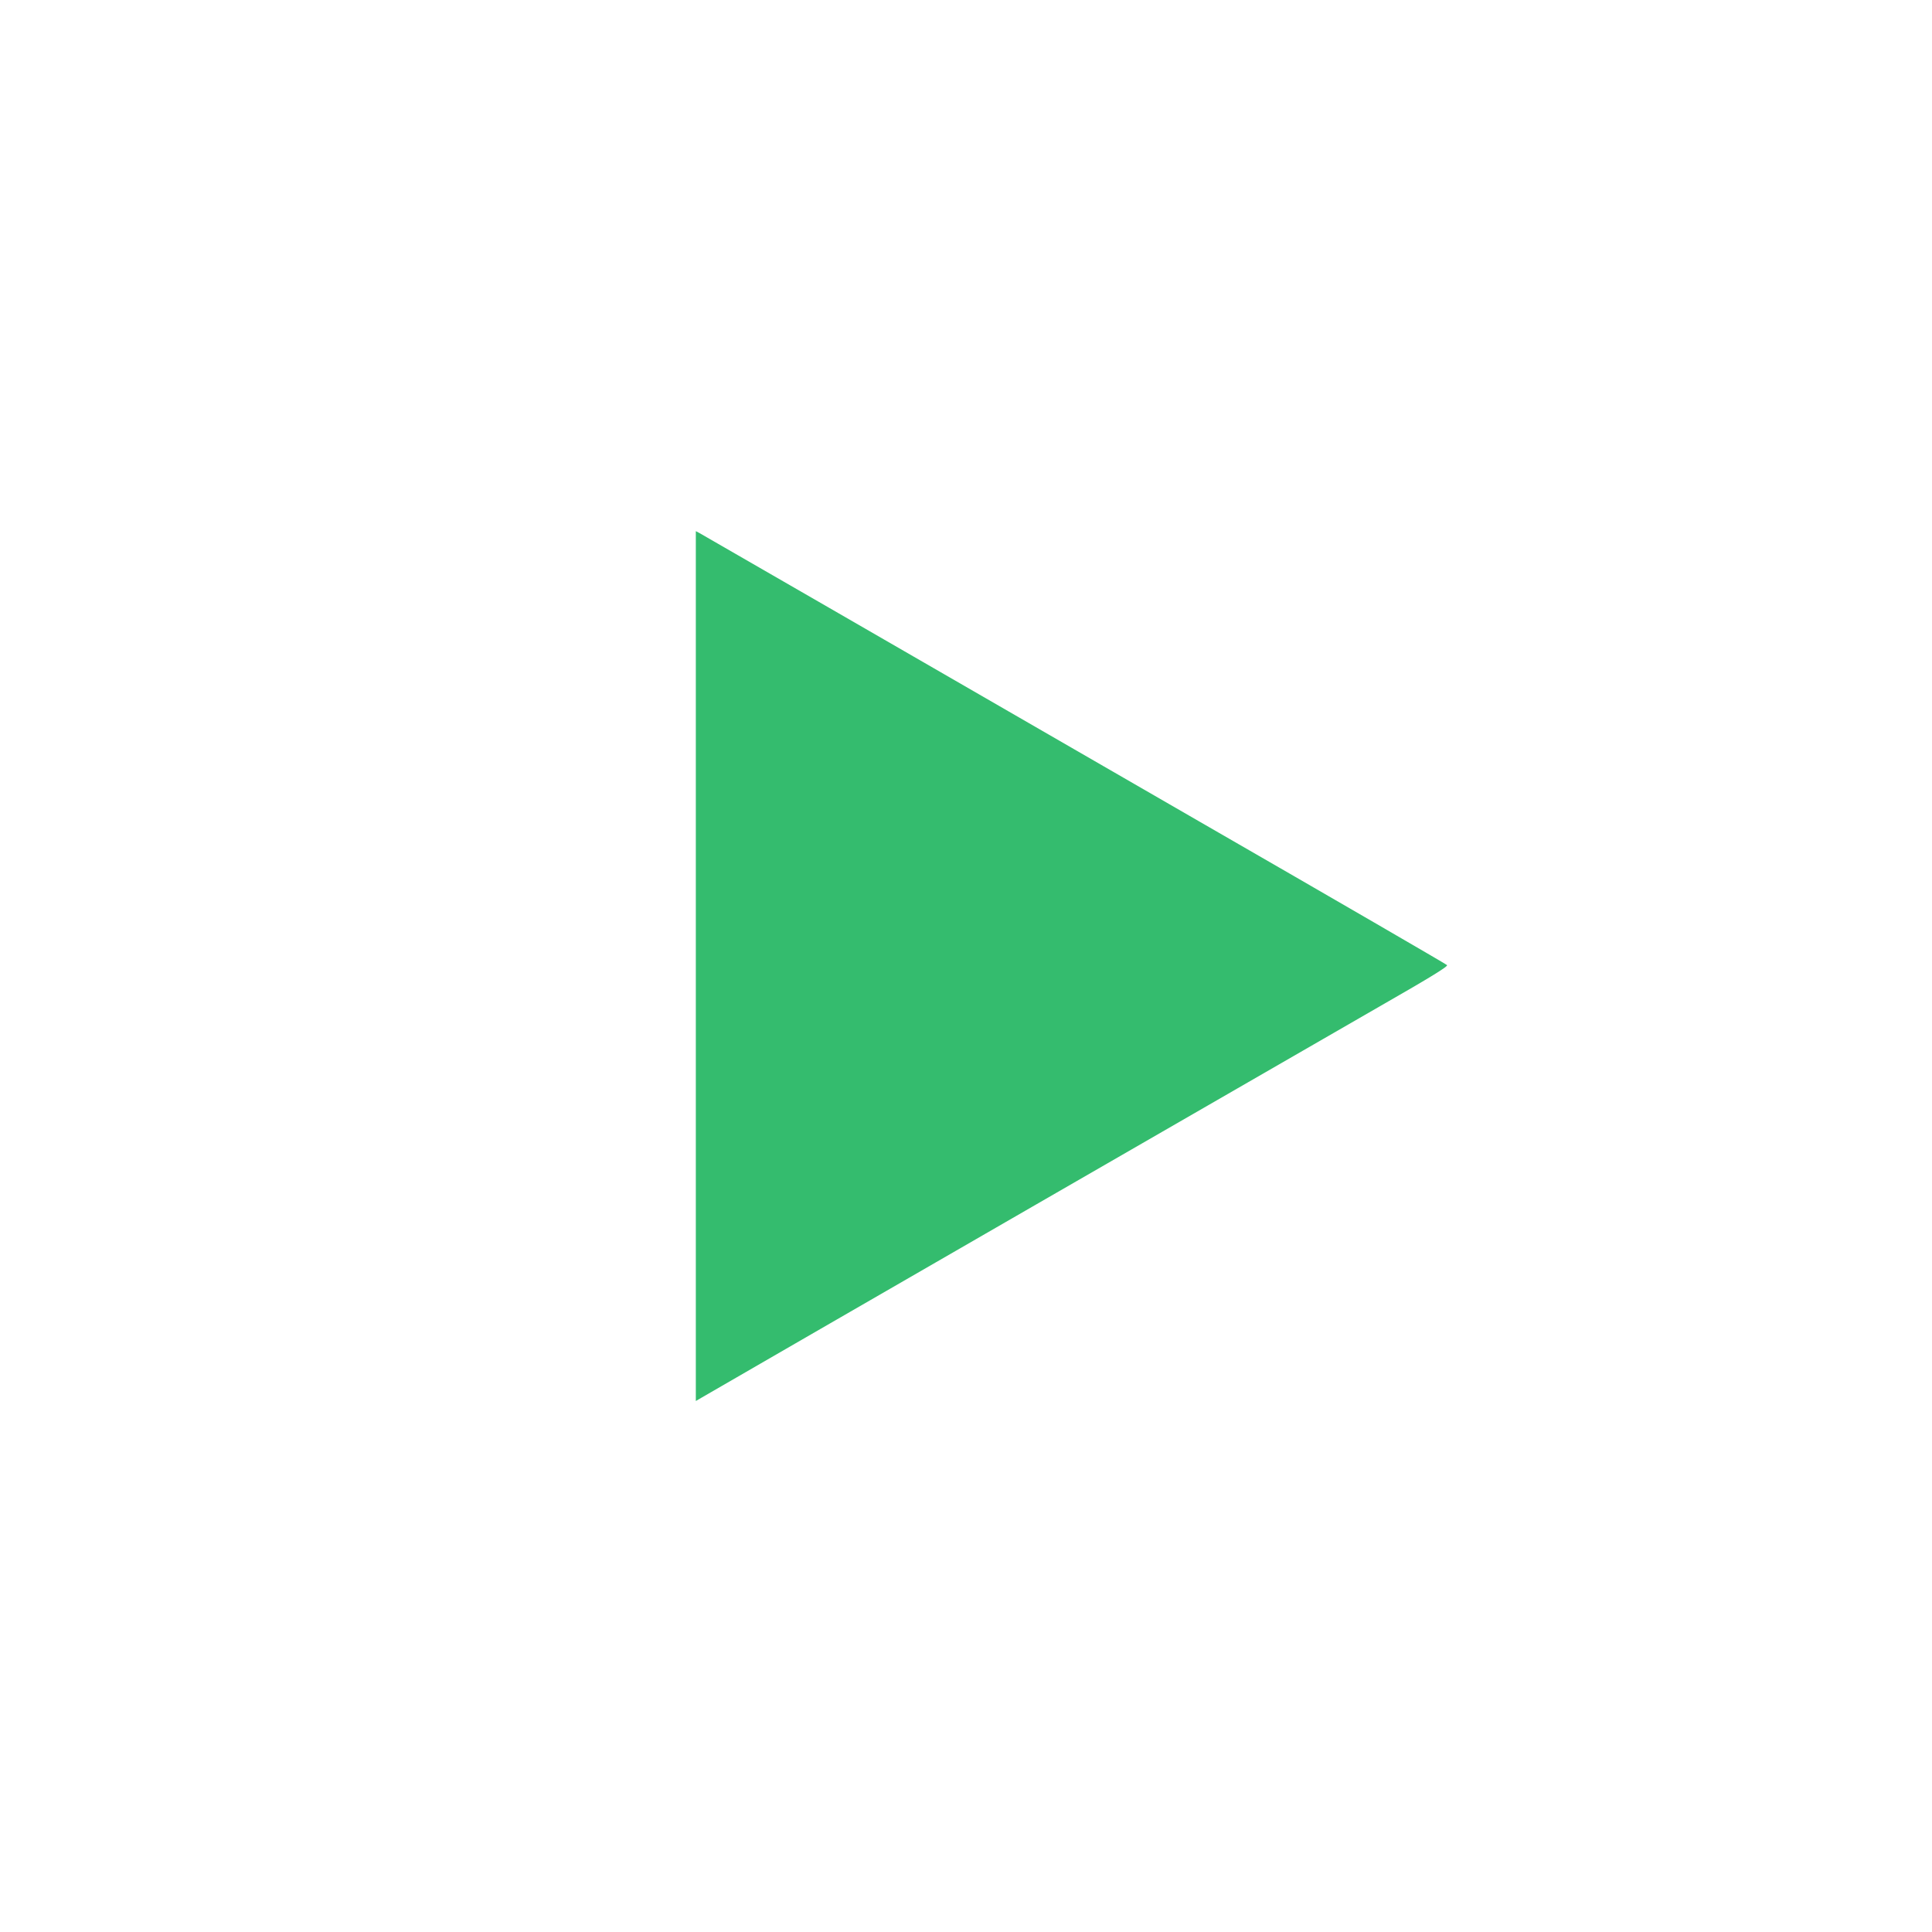
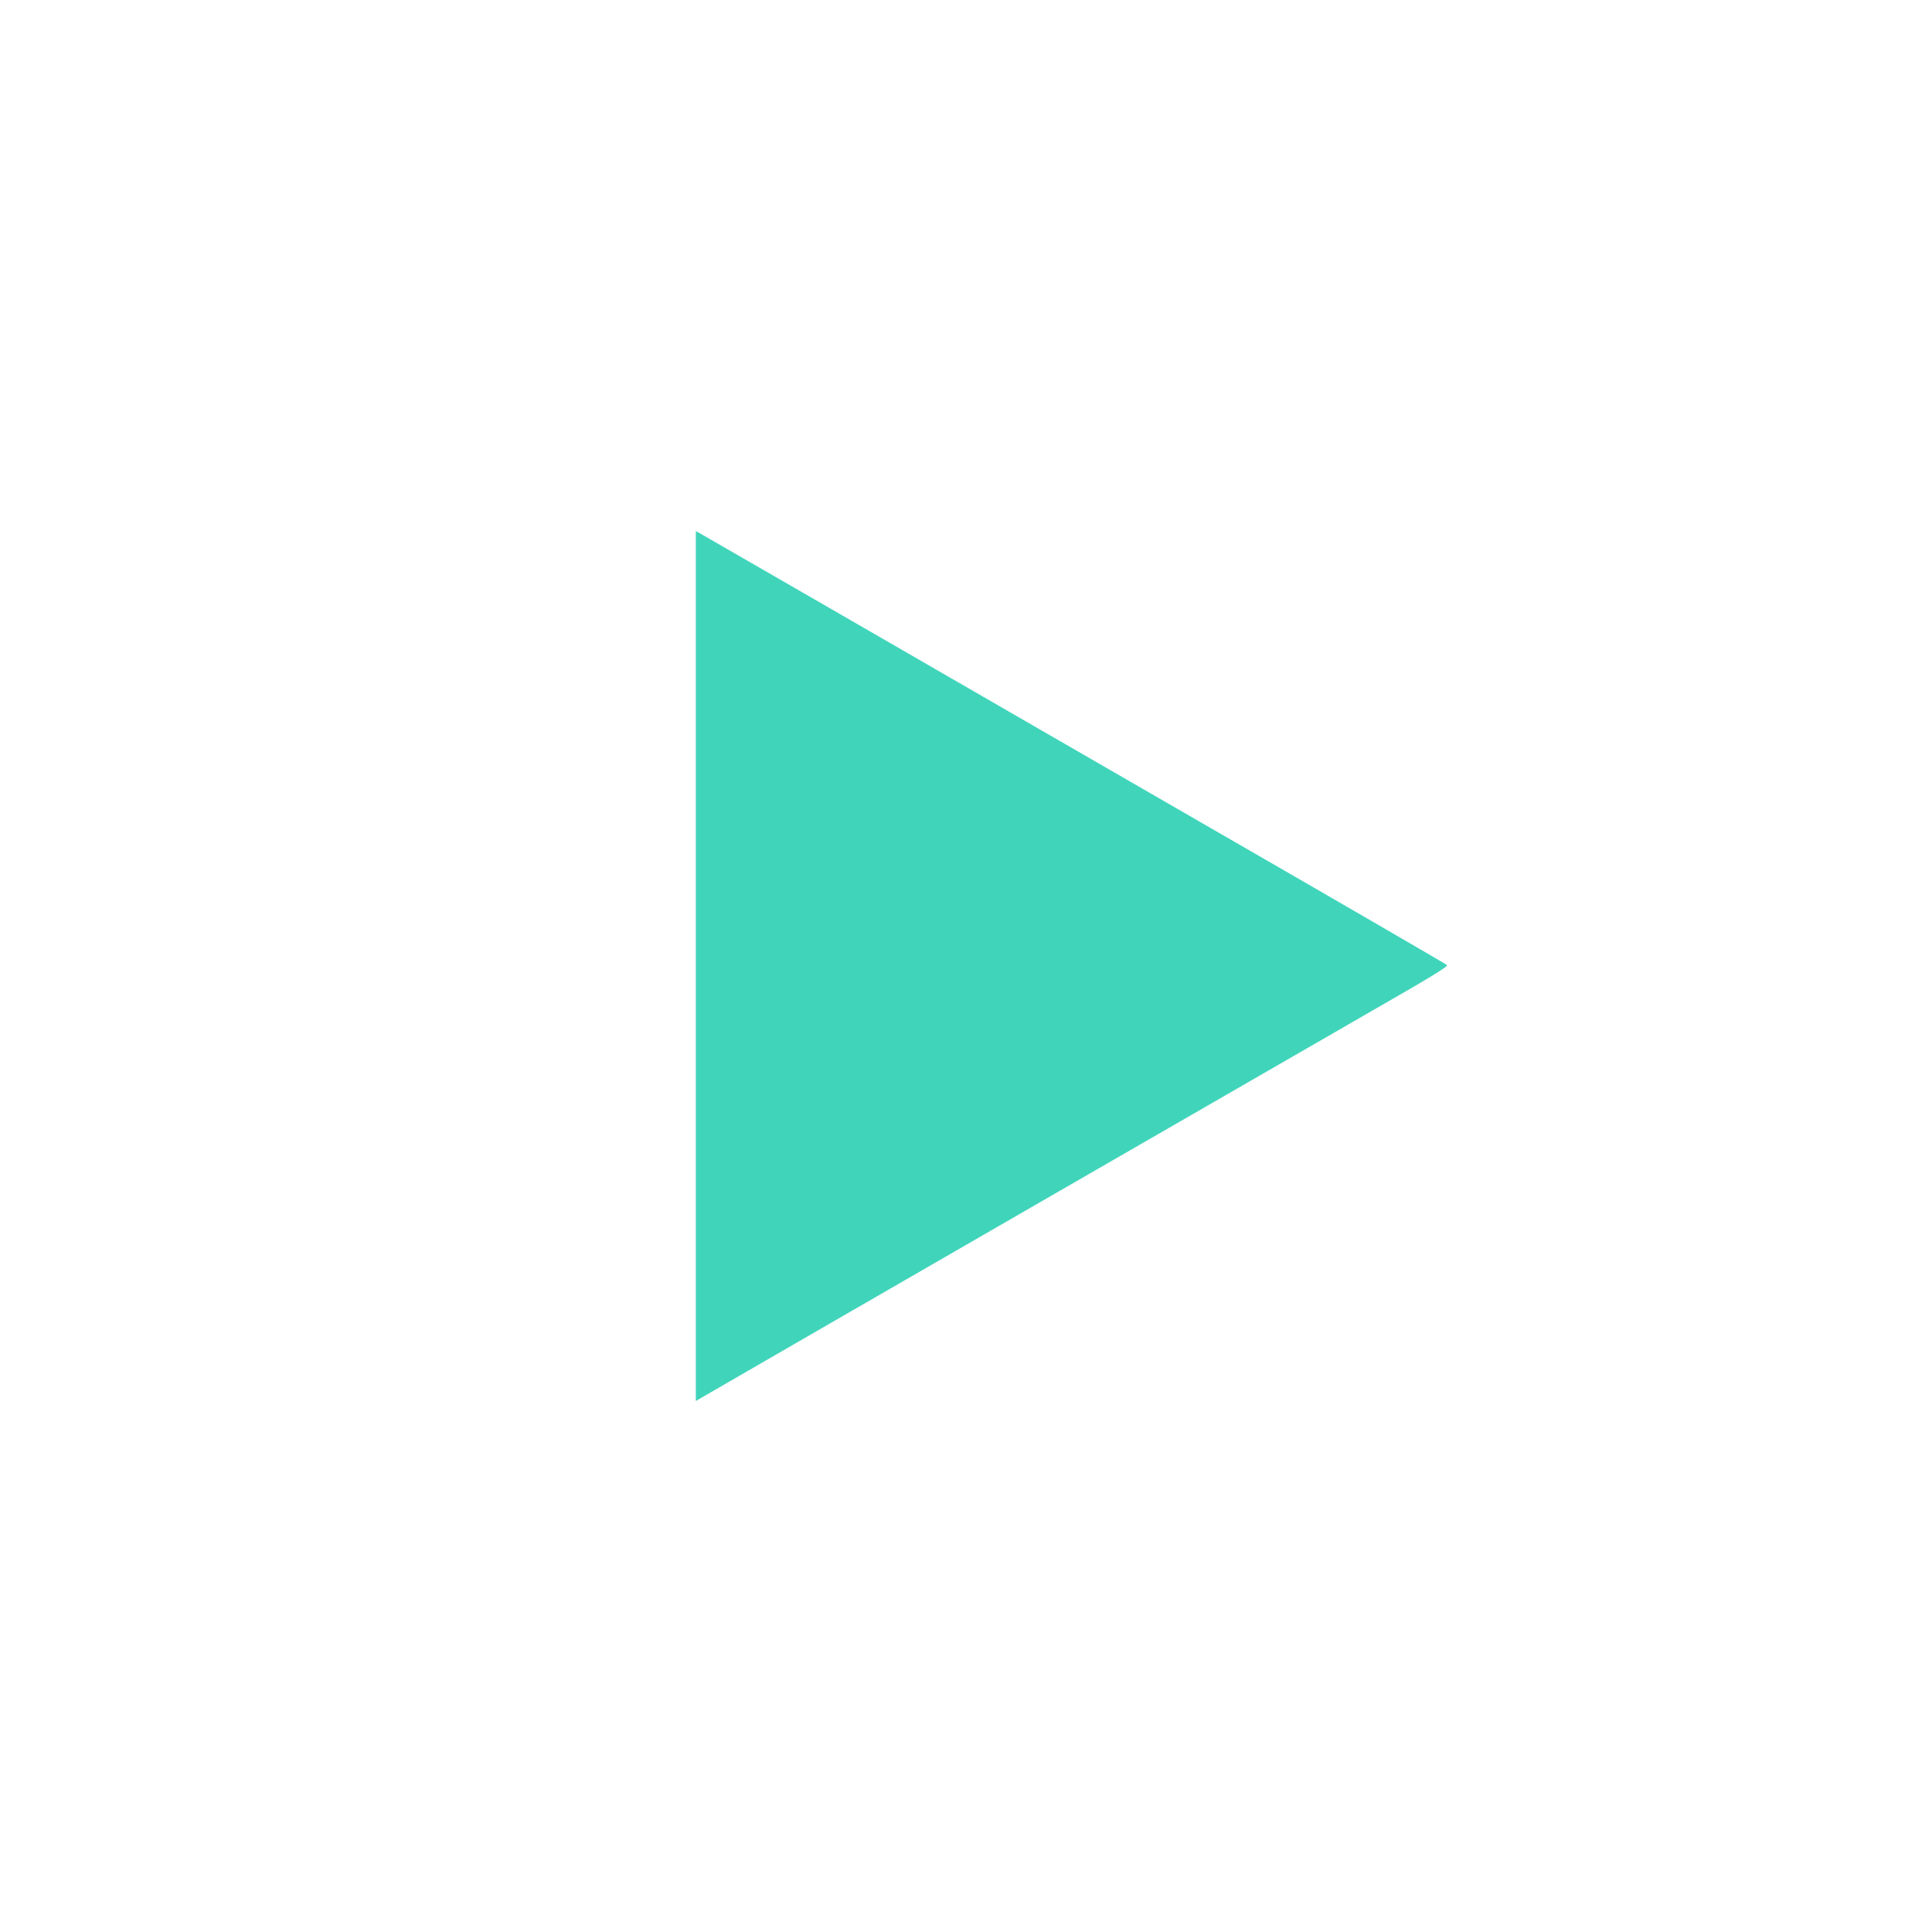
<svg xmlns="http://www.w3.org/2000/svg" version="1.0" width="1280pt" height="1280pt" viewBox="0 0 1280 1280" preserveAspectRatio="xMidYMid meet">
-   <g transform="translate(0,1280) scale(0.1,-0.1)" fill="#34bc6e" stroke="none">
+   <g transform="translate(0,1280) scale(0.1,-0.1)" fill="#40d5bb" stroke="none">
    <path d="M4610 6399 l0 -2881 43 25 c195 114 4144 2392 4494 2593 339 194 448 262 440 270 -7 7 -743 434 -1637 949 -894 516 -2001 1155 -2460 1420 -459 265 -845 487 -857 494 l-23 12 0 -2882z" />
  </g>
</svg>
